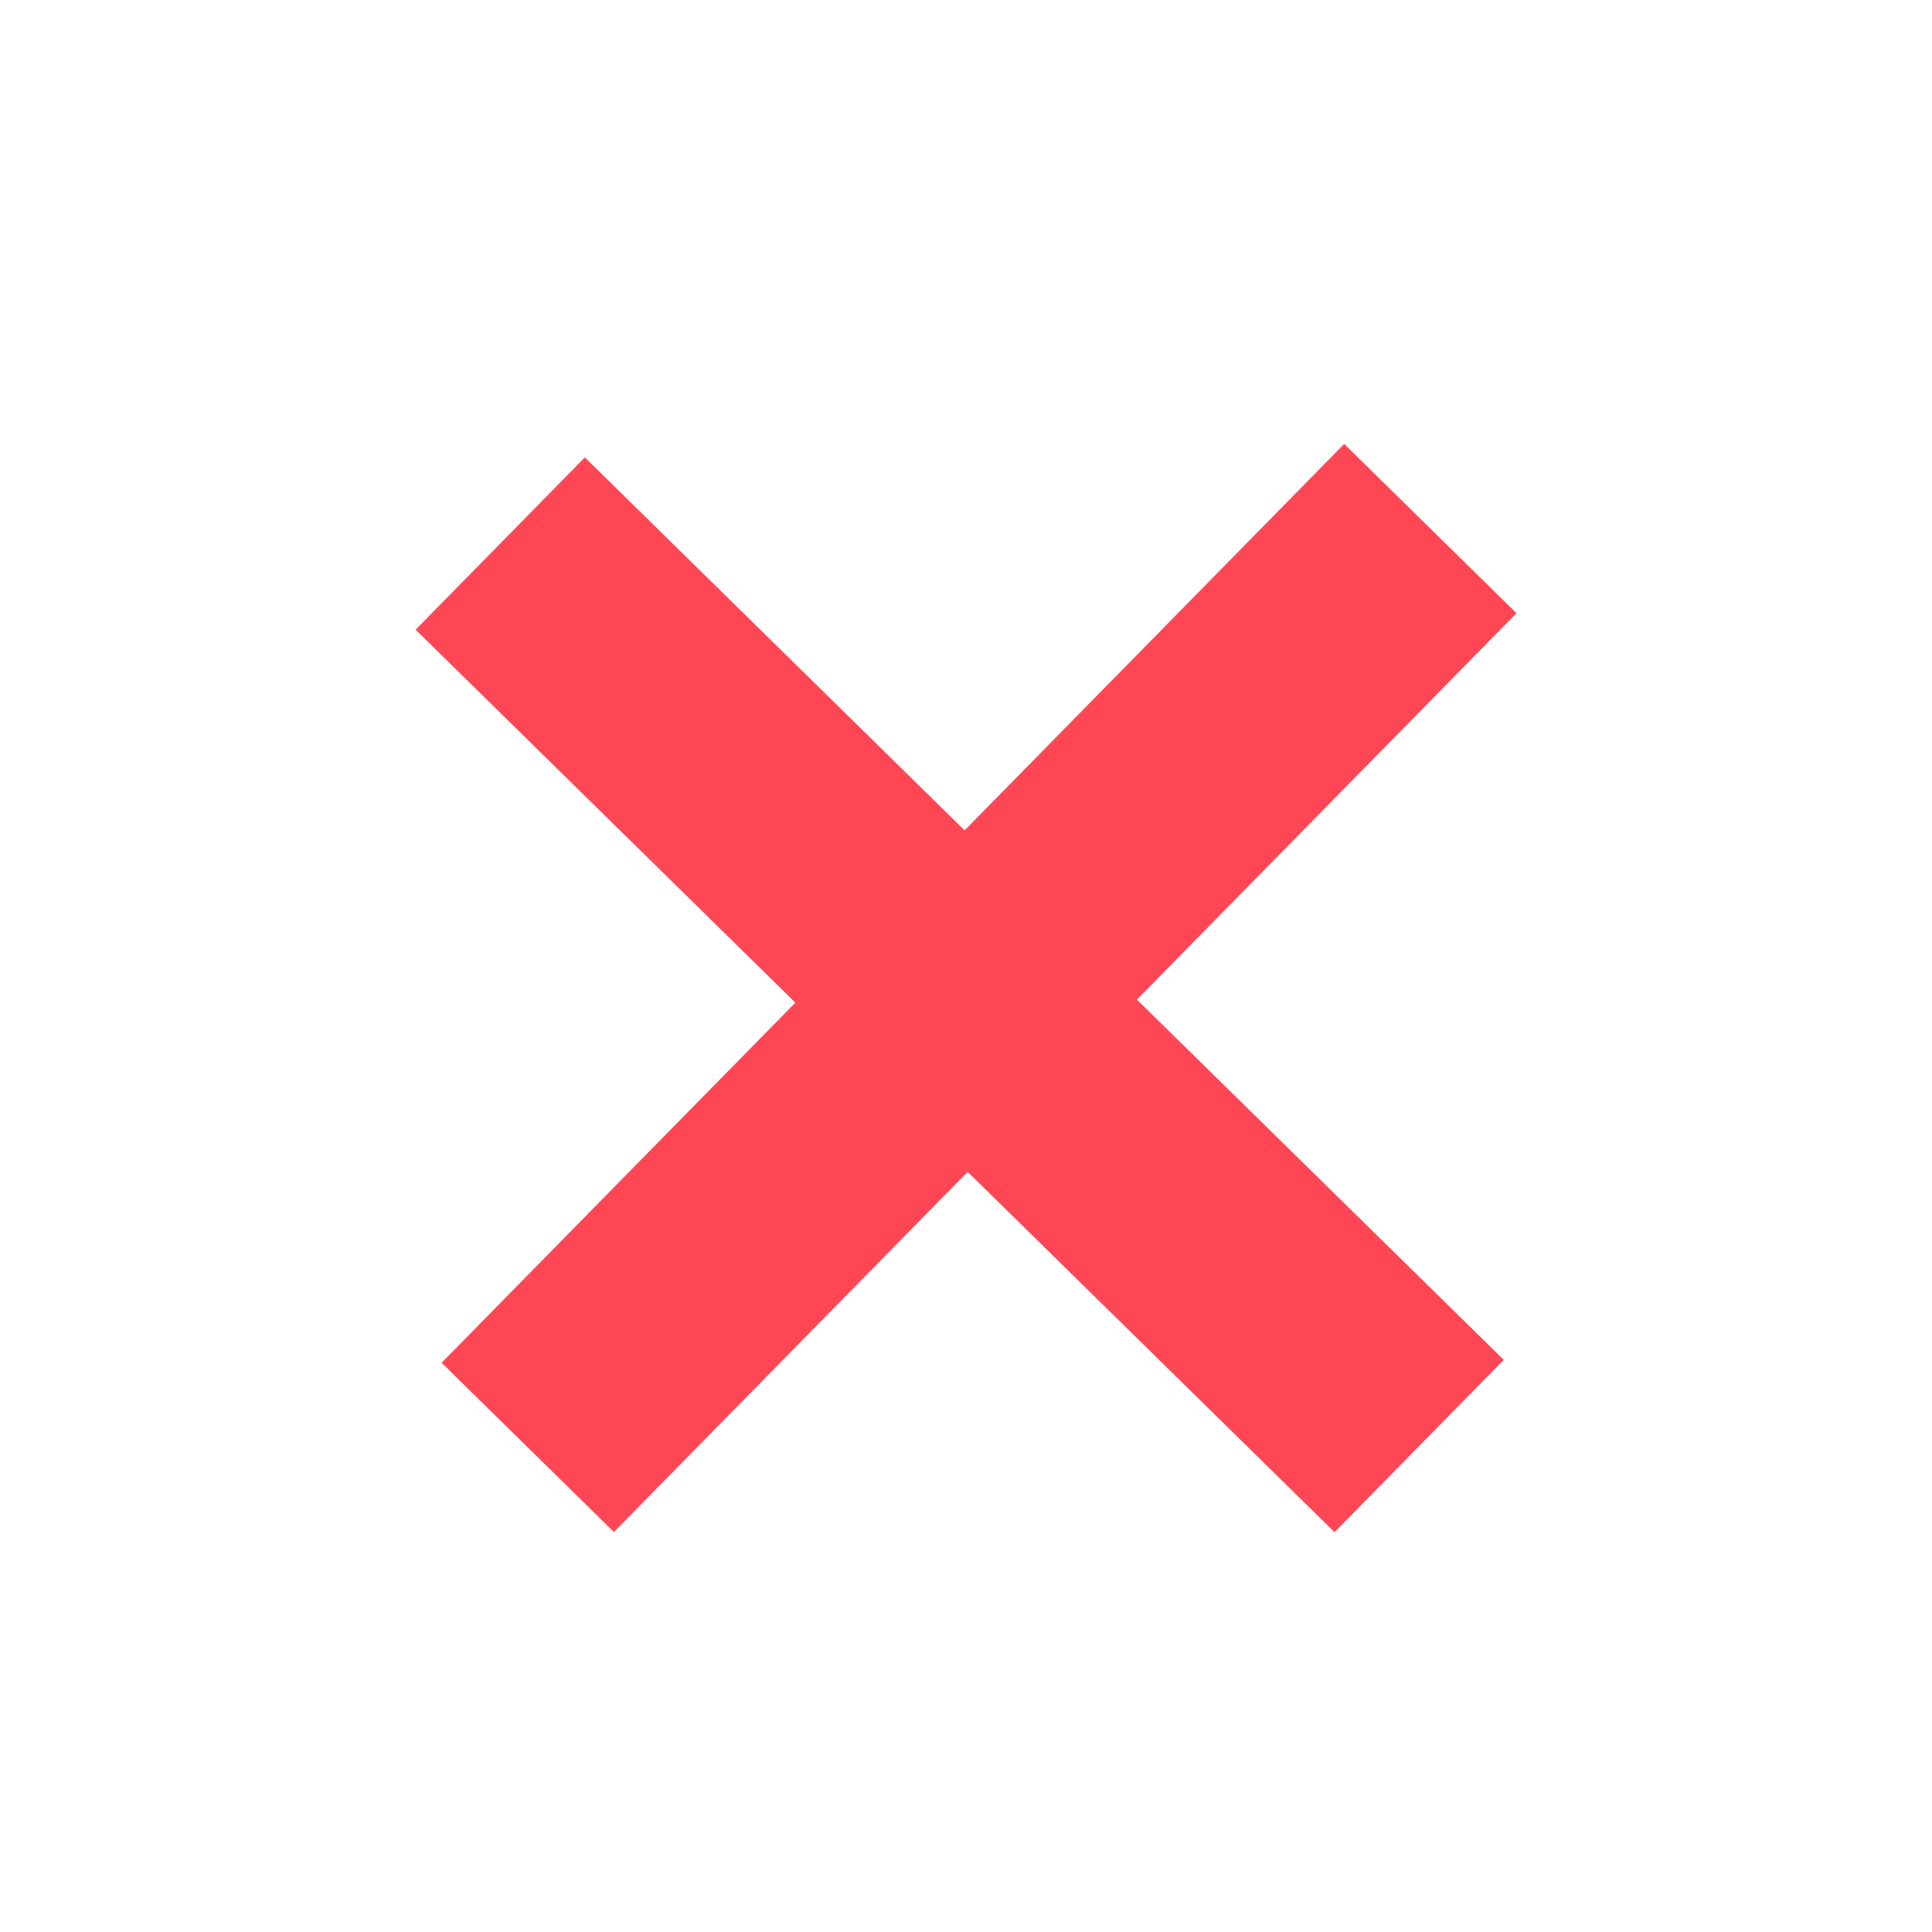
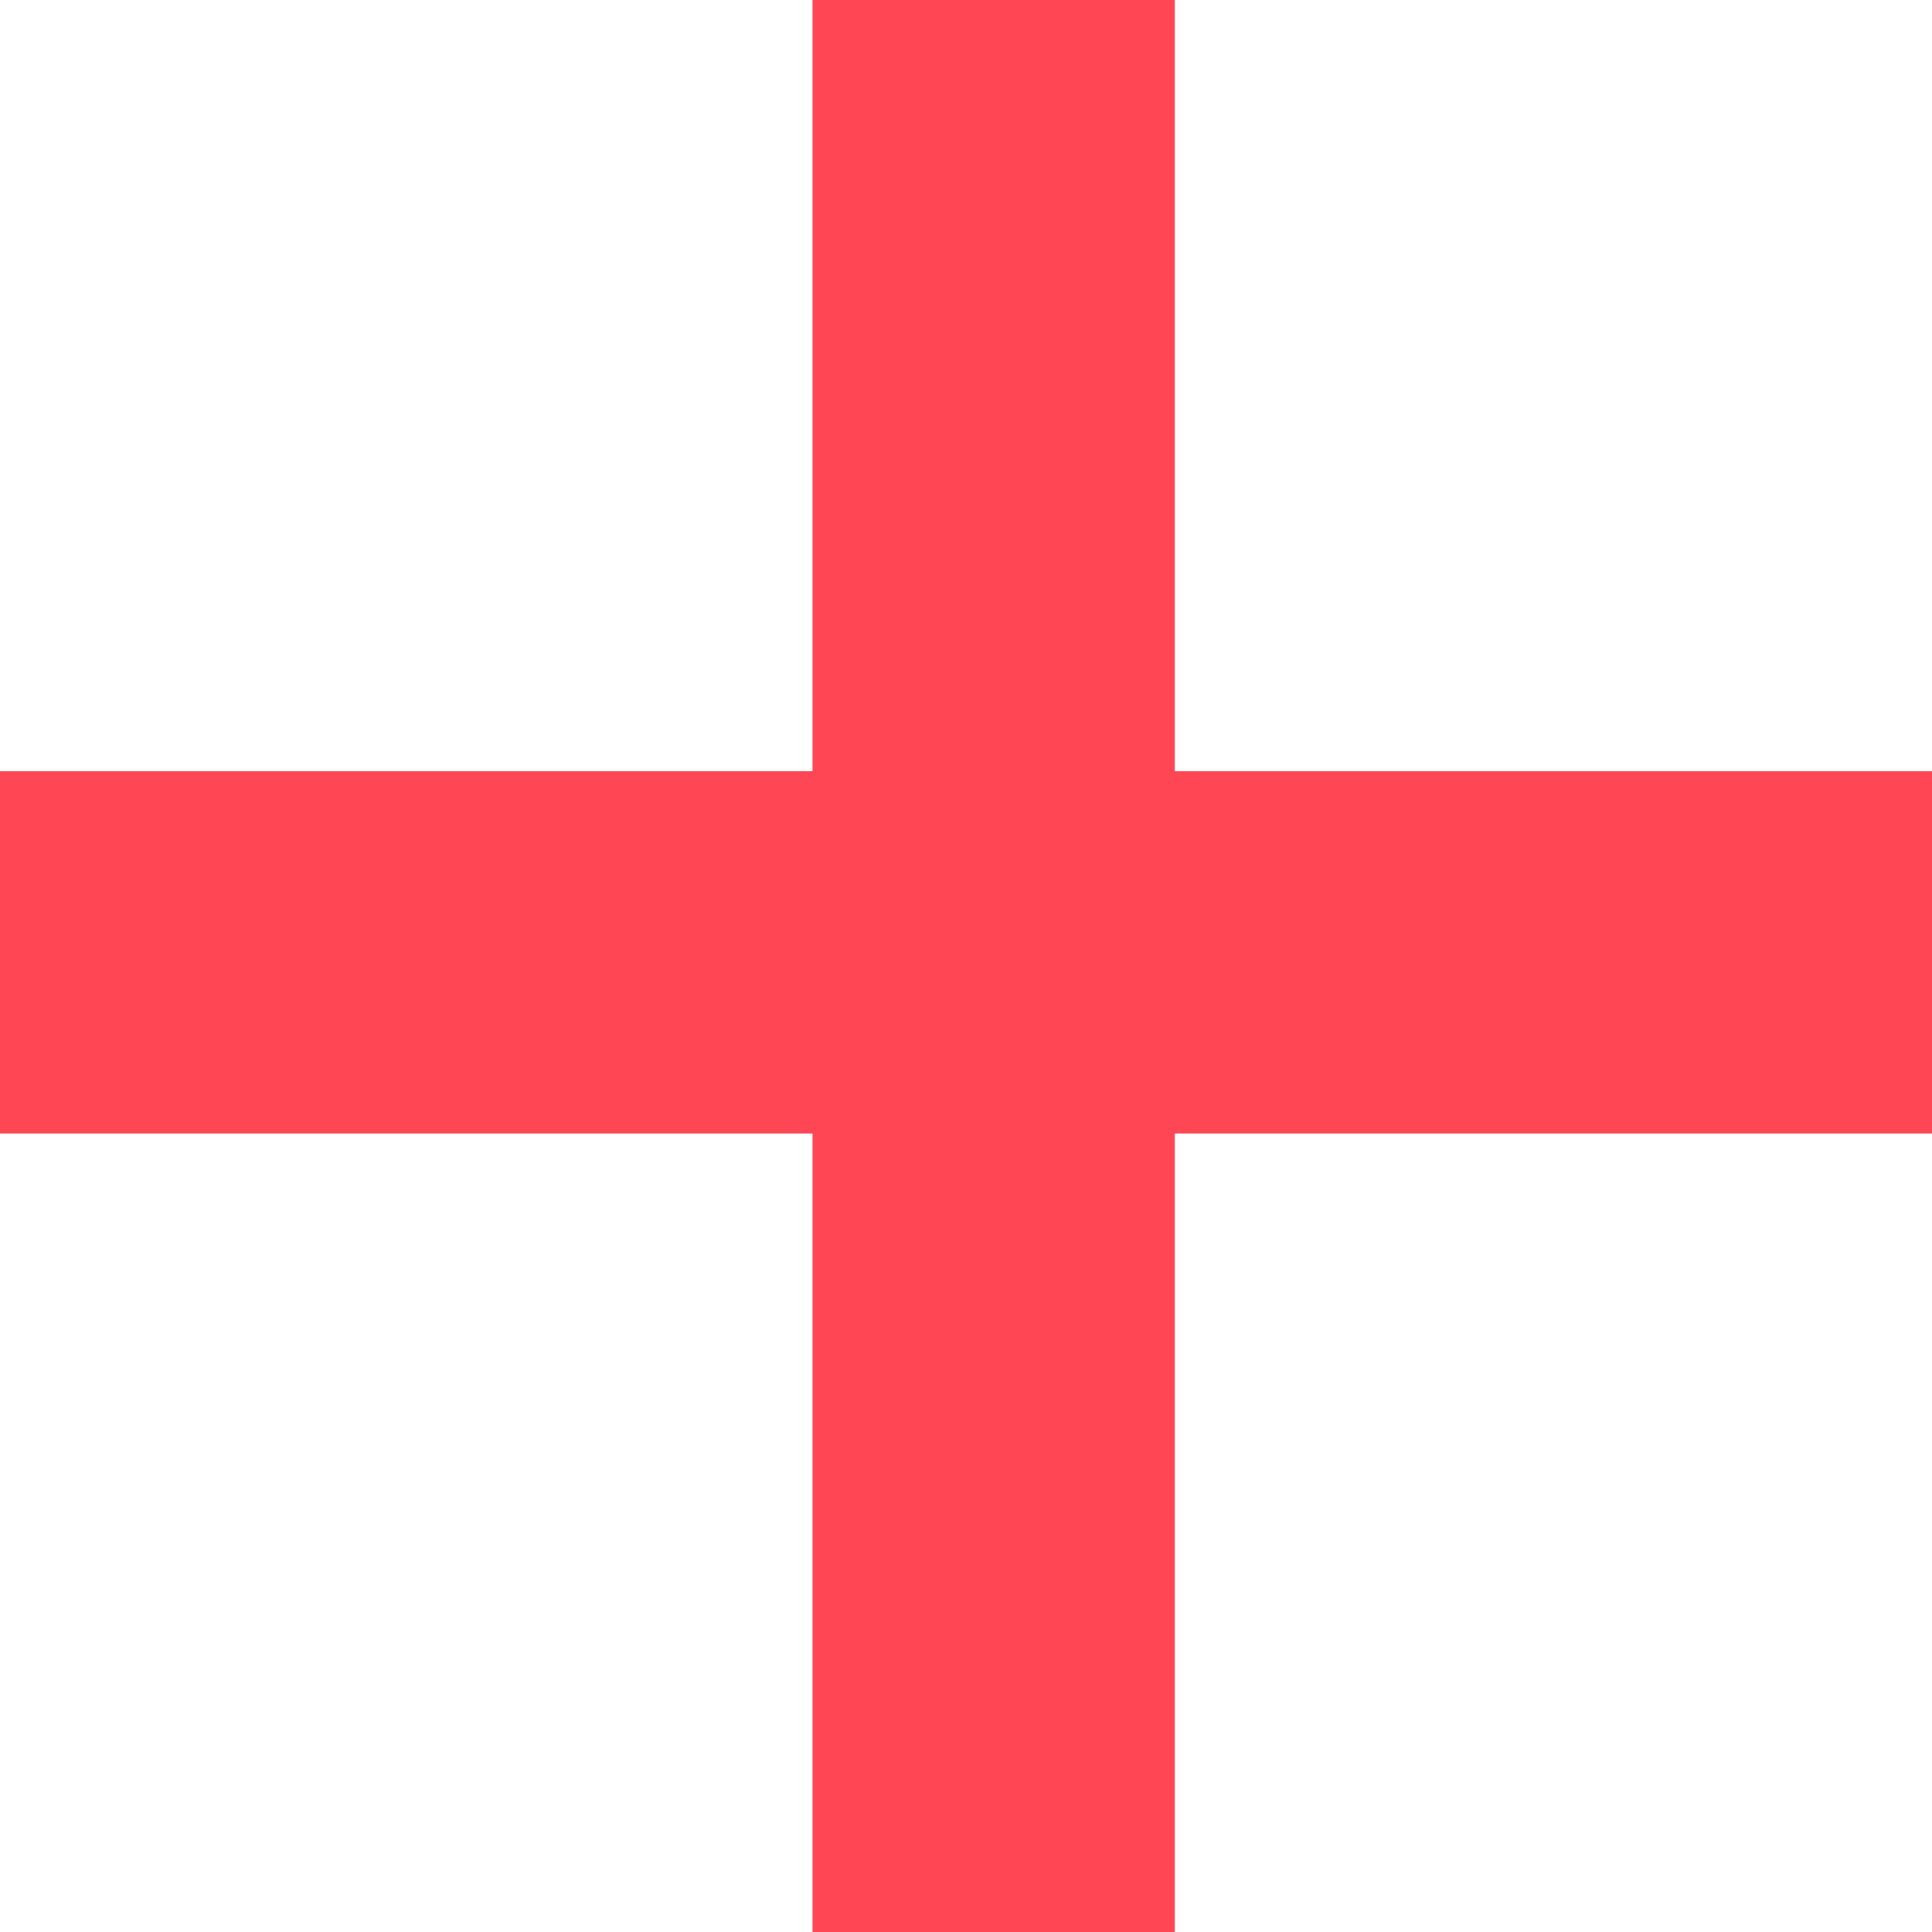
- <svg xmlns="http://www.w3.org/2000/svg" width="24" height="24" viewBox="0 0 24 24" fill="none">
-   <path d="M17.629 17.963L6.214 6.752" stroke="#FF4654" stroke-width="3" />
-   <path d="M17.768 6.566L6.556 17.98" stroke="#FF4654" stroke-width="3" />
+ <svg xmlns="http://www.w3.org/2000/svg" width="16" height="16" viewBox="0 0 16 16" fill="none">
+   <path d="M8.229 0V16" stroke="#FF4654" stroke-width="3" />
+   <path d="M0 7.887H16" stroke="#FF4654" stroke-width="3" />
</svg>
